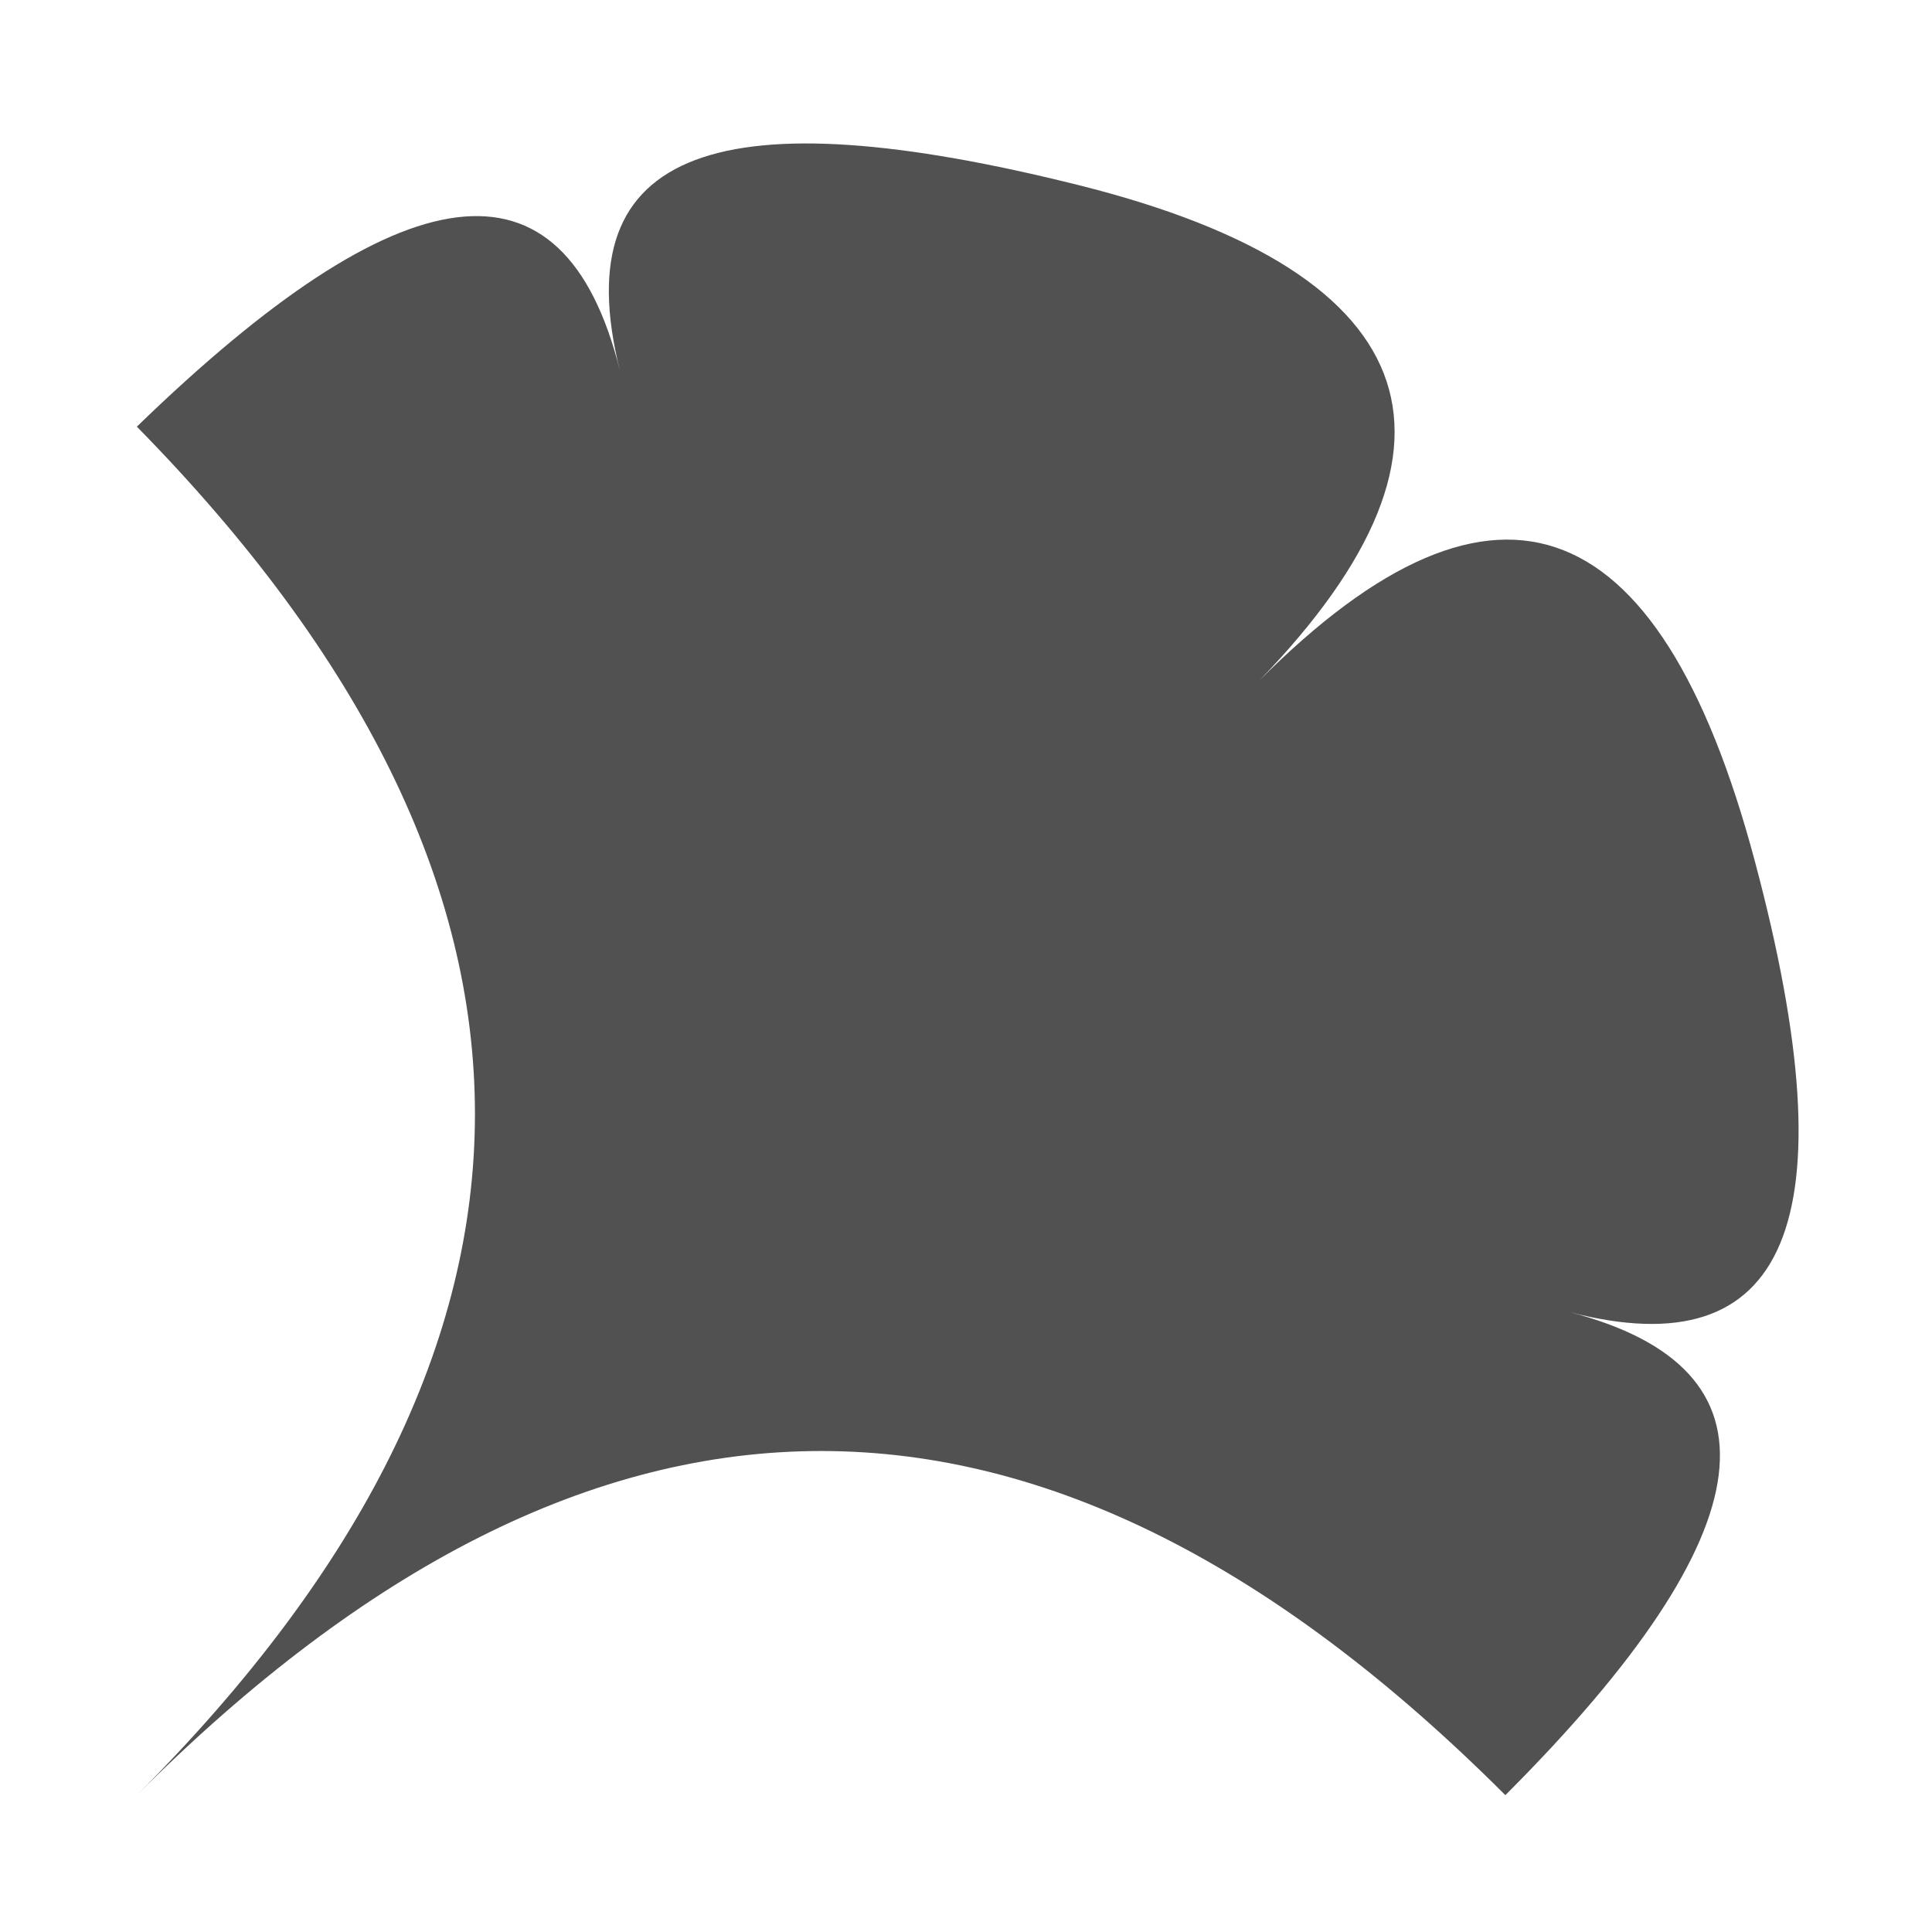
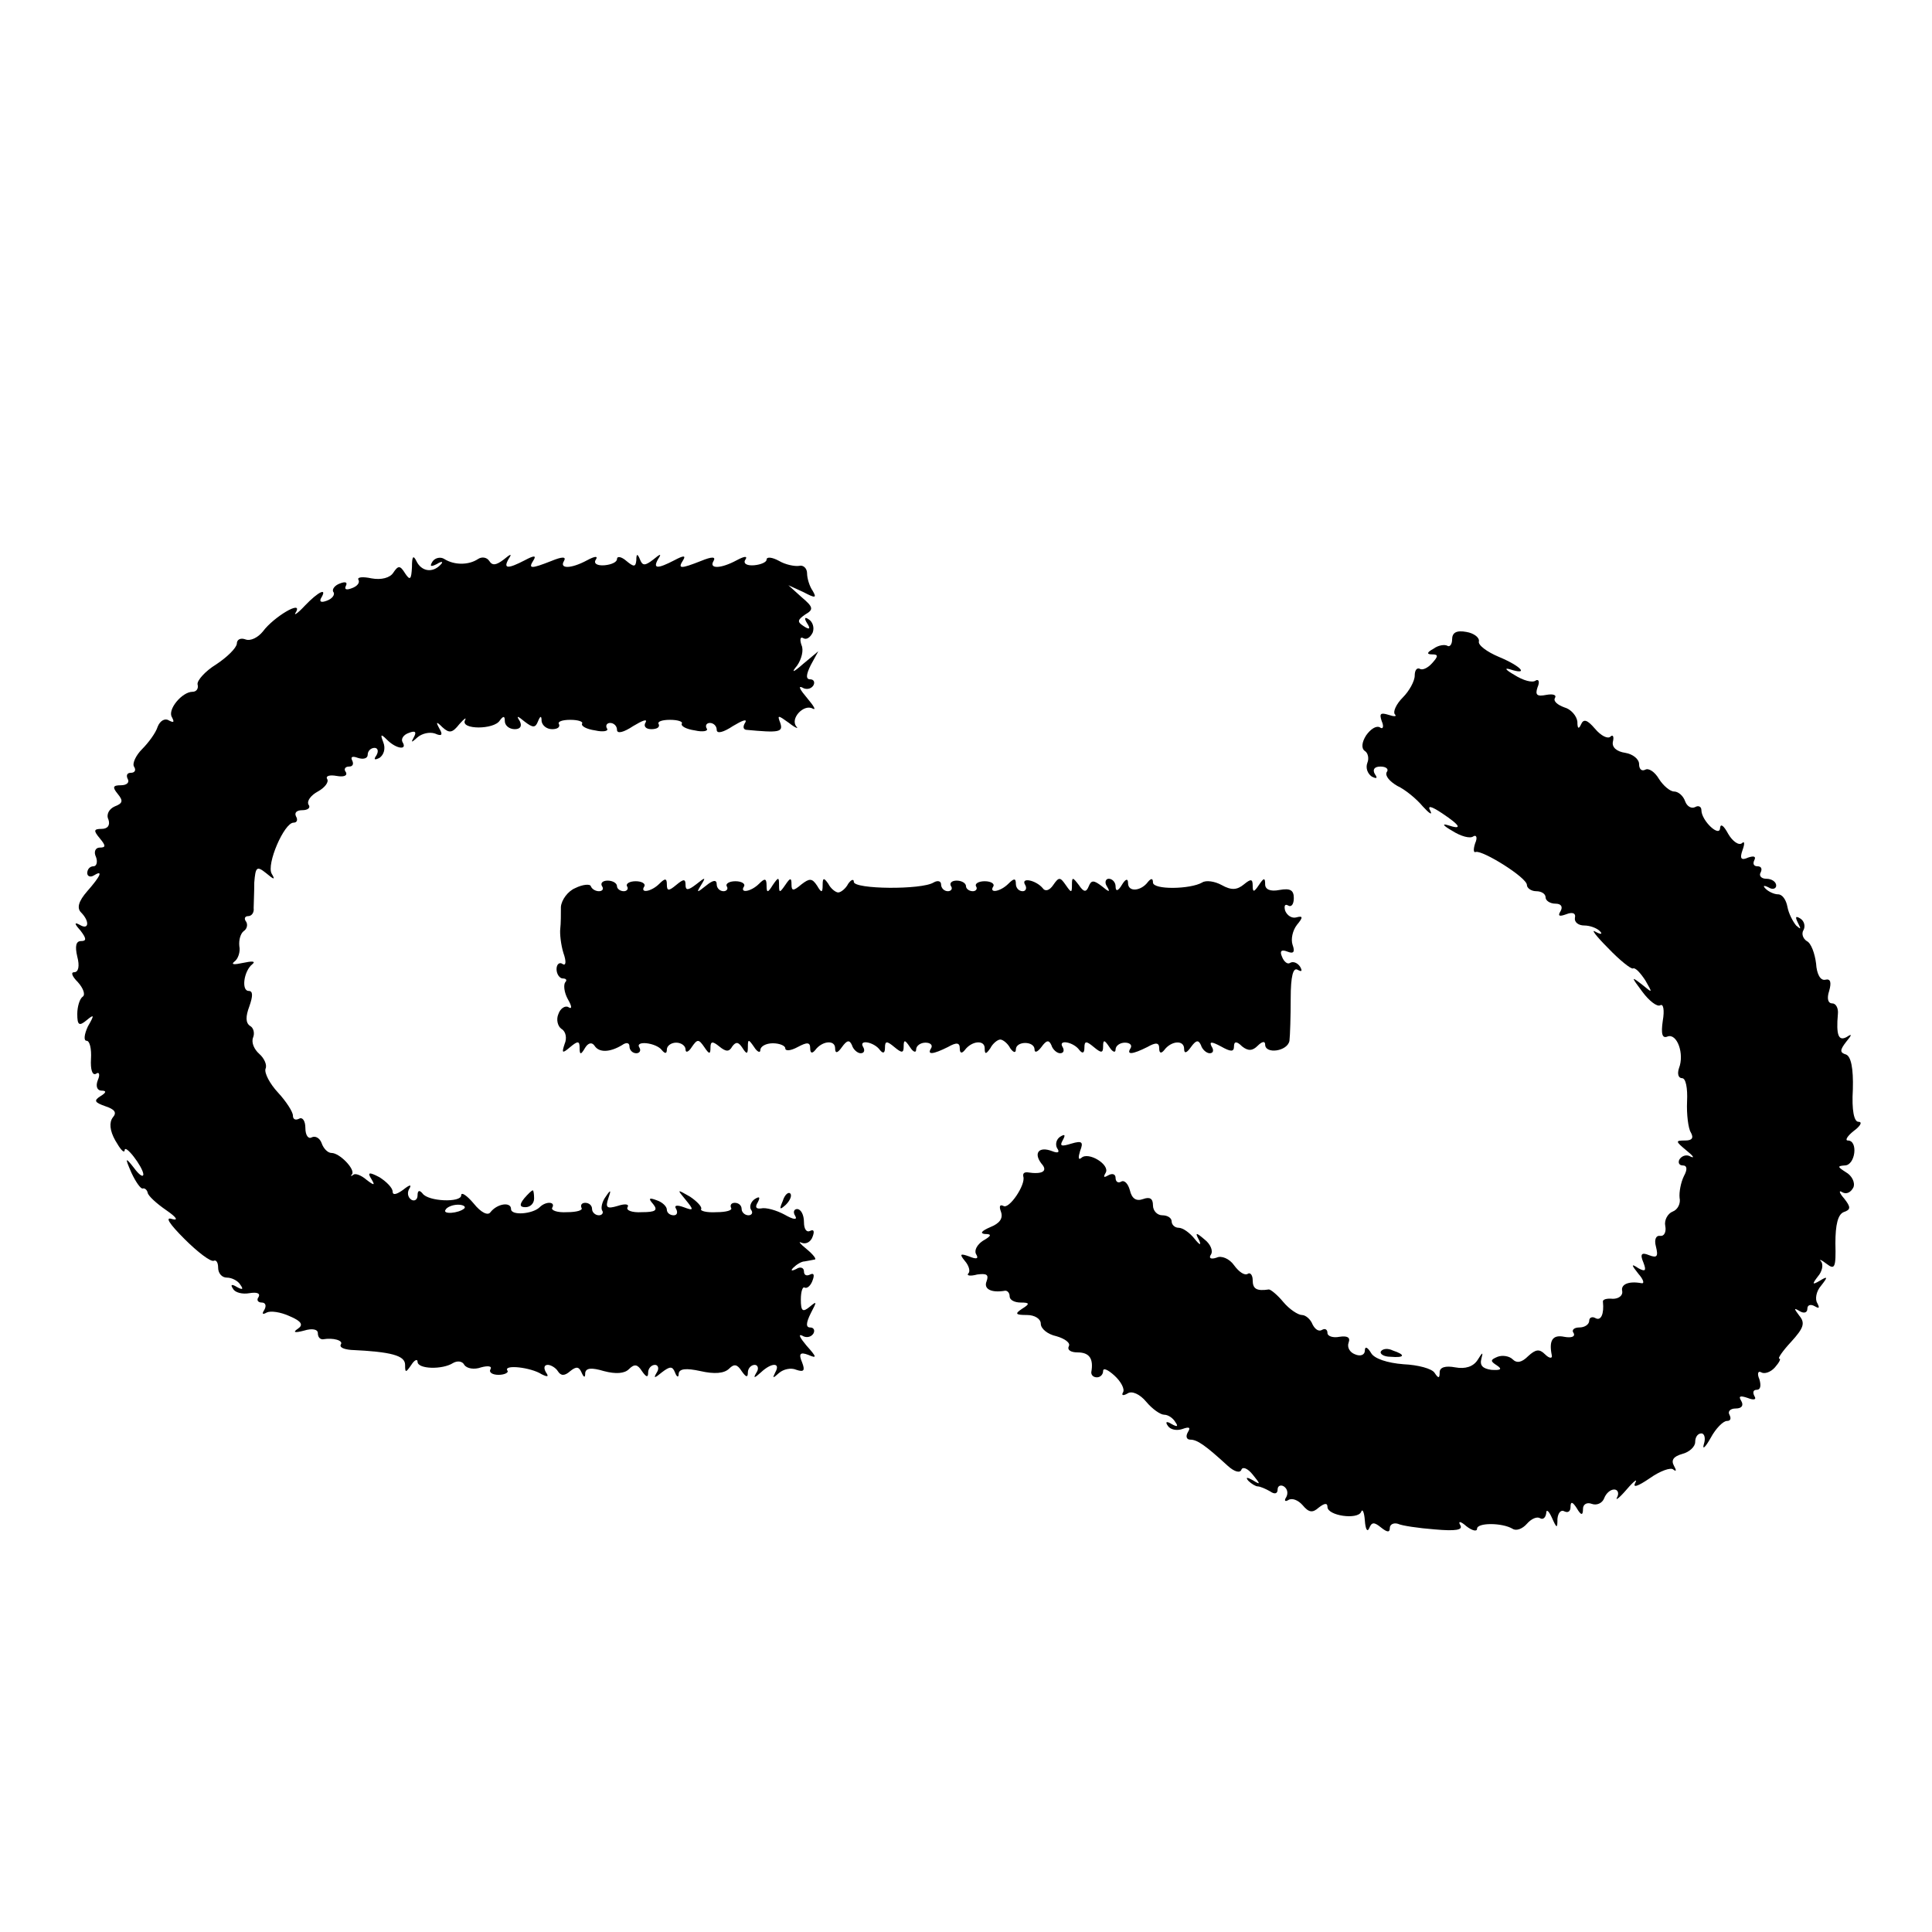
- <svg xmlns="http://www.w3.org/2000/svg" version="1.1" x="0px" y="0px" width="24px" height="24px" viewBox="0 0 24 24">
-   <style type="text/css">
- 	.st0{fill:#515151;}
- </style>
-   <path class="st0" d="M1.7,22.3c5.7-5.7,11.3-5.7,17,0c3.3-3.3,3.5-5.3,0.8-6c2.7,0.7,3.5-1.1,2.3-5.6s-3.3-5.2-6.3-2.1  c3-3,2.3-5.2-2.1-6.3S7,1.8,7.7,4.6C7,1.8,5,2.1,1.7,5.3C7.3,11,7.3,16.7,1.7,22.3" />
+ <svg xmlns="http://www.w3.org/2000/svg" version="1.0" width="310pt" height="310pt" viewBox="0 0 310 310" preserveAspectRatio="xMidYMid meet">
+   <g transform="translate(0,310) scale(0.1,-0.1)" fill="#000000" stroke="none">
+     <path d="M661 2190 c-1 -20 -3 -22 -11 -10 -8 13 -11 13 -19 1 -5 -8 -19 -12 -35 -9 -14 3 -23 2 -21 -2 3 -5 -2 -11 -11 -14 -8 -3 -12 -2 -9 4 3 6 -1 7 -9 4 -9 -3 -14 -10 -11 -14 3 -4 -2 -11 -11 -14 -8 -3 -12 -2 -9 4 11 18 -4 11 -26 -12 -12 -13 -19 -17 -14 -10 11 20 -36 -8 -53 -31 -8 -10 -20 -16 -28 -13 -8 3 -14 0 -14 -7 -1 -7 -15 -21 -33 -33 -18 -11 -31 -26 -30 -32 2 -7 -2 -12 -8 -12 -17 0 -41 -29 -33 -41 4 -8 3 -9 -5 -5 -6 4 -14 0 -18 -10 -3 -10 -15 -26 -25 -36 -10 -10 -16 -23 -13 -28 4 -6 1 -10 -5 -10 -6 0 -8 -4 -5 -10 3 -5 -1 -10 -11 -10 -13 0 -14 -3 -5 -14 9 -11 8 -15 -5 -20 -9 -4 -14 -13 -10 -21 3 -9 -1 -15 -11 -15 -13 0 -13 -3 -3 -15 10 -12 10 -15 0 -15 -7 0 -10 -7 -6 -15 3 -8 1 -15 -4 -15 -6 0 -10 -5 -10 -11 0 -5 5 -7 10 -4 16 10 12 0 -10 -25 -14 -16 -17 -27 -10 -34 14 -14 13 -29 -2 -20 -9 5 -9 2 1 -9 10 -13 10 -17 1 -17 -8 0 -10 -8 -6 -25 4 -15 2 -25 -5 -25 -6 0 -3 -7 6 -16 9 -10 12 -20 8 -23 -5 -3 -9 -16 -9 -28 0 -18 3 -20 15 -10 12 10 13 9 2 -10 -6 -13 -7 -23 -2 -23 5 0 8 -13 7 -29 -1 -17 2 -27 8 -24 5 4 7 -1 3 -10 -4 -10 -1 -17 6 -17 8 0 8 -3 -2 -9 -11 -7 -9 -10 8 -16 15 -5 19 -10 12 -18 -6 -8 -5 -21 4 -37 8 -14 14 -21 15 -16 0 12 29 -26 30 -38 0 -6 -7 -1 -15 10 -14 18 -15 17 -4 -8 7 -15 15 -26 18 -25 3 1 7 -2 8 -7 1 -5 14 -17 30 -28 16 -11 20 -17 9 -14 -12 4 -4 -8 20 -32 21 -21 42 -37 47 -35 4 2 7 -3 7 -11 0 -9 6 -16 14 -16 8 0 18 -5 22 -12 5 -7 3 -8 -6 -3 -8 5 -11 4 -6 -3 3 -6 15 -9 26 -7 12 2 18 0 15 -6 -4 -5 -1 -9 5 -9 6 0 8 -5 4 -12 -4 -6 -3 -8 4 -4 6 3 22 1 37 -6 19 -8 22 -14 13 -20 -9 -6 -5 -7 10 -3 13 4 22 2 22 -4 0 -6 3 -10 8 -10 17 3 33 -2 29 -8 -3 -5 5 -8 16 -9 65 -3 87 -9 87 -24 0 -13 1 -13 10 0 5 8 10 10 10 5 0 -12 40 -13 57 -2 7 4 15 3 18 -3 4 -6 16 -8 27 -4 11 3 18 2 15 -3 -3 -5 3 -9 13 -9 10 0 17 4 14 7 -6 10 38 5 55 -6 10 -5 12 -4 7 3 -4 7 -3 12 3 12 5 0 13 -5 16 -10 5 -8 11 -8 20 0 10 8 14 7 18 -2 4 -9 6 -9 6 -1 1 8 10 9 30 3 19 -5 33 -4 40 3 9 9 14 8 21 -3 7 -10 10 -11 10 -2 0 6 5 12 11 12 5 0 7 -6 3 -12 -6 -10 -4 -10 8 0 13 10 17 10 21 0 3 -8 6 -9 6 -2 1 8 12 9 35 4 22 -5 38 -4 46 4 8 8 13 7 20 -4 7 -10 10 -11 10 -2 0 6 5 12 11 12 5 0 7 -6 3 -12 -6 -10 -4 -10 7 0 17 16 32 16 23 0 -5 -10 -4 -10 6 -1 7 6 19 9 28 5 12 -4 14 -1 9 12 -6 14 -3 17 10 12 14 -6 14 -4 -3 15 -10 12 -14 19 -7 16 6 -4 14 -3 18 3 3 5 1 10 -5 10 -7 0 -7 7 1 23 10 19 10 20 -2 10 -11 -9 -14 -7 -14 12 0 13 3 21 6 19 4 -2 10 3 13 12 3 8 2 12 -4 9 -6 -3 -10 -1 -10 5 0 6 -6 8 -12 4 -8 -4 -10 -3 -5 2 5 5 13 10 18 10 5 1 12 2 16 3 4 0 -2 8 -13 17 -10 8 -14 13 -8 10 7 -3 15 1 18 10 3 8 2 12 -4 9 -6 -3 -10 3 -10 14 0 12 -5 21 -11 21 -5 0 -7 -5 -3 -11 4 -7 -3 -6 -17 2 -13 7 -30 12 -38 10 -8 -1 -10 2 -5 10 4 8 3 10 -5 5 -6 -4 -9 -12 -6 -17 4 -5 1 -9 -4 -9 -6 0 -11 5 -11 10 0 6 -5 10 -11 10 -5 0 -8 -3 -6 -8 3 -4 -8 -7 -23 -7 -16 -1 -27 2 -25 5 2 3 -6 12 -18 20 -21 12 -21 12 -7 -5 14 -17 13 -18 -3 -12 -11 4 -16 3 -12 -3 3 -6 1 -10 -4 -10 -6 0 -11 4 -11 9 0 5 -7 12 -16 15 -13 5 -14 3 -6 -6 8 -10 4 -13 -18 -13 -16 -1 -26 3 -23 8 3 5 -4 6 -16 2 -17 -5 -20 -3 -15 12 5 14 4 15 -4 3 -6 -8 -8 -18 -6 -22 3 -4 0 -8 -5 -8 -6 0 -11 5 -11 10 0 6 -5 10 -11 10 -5 0 -8 -3 -6 -8 3 -4 -8 -7 -23 -7 -16 -1 -26 3 -24 7 6 10 -10 11 -20 1 -11 -11 -46 -14 -46 -3 0 12 -22 9 -33 -5 -4 -6 -15 -1 -27 14 -11 13 -20 19 -20 13 0 -12 -53 -10 -62 3 -5 6 -8 5 -8 -3 0 -7 -5 -10 -10 -7 -6 4 -7 12 -3 18 4 7 0 6 -10 -2 -11 -8 -17 -9 -17 -3 0 6 -10 16 -21 23 -17 9 -20 8 -13 -3 6 -10 5 -11 -8 -1 -8 7 -18 11 -21 8 -4 -3 -5 -2 -2 1 5 8 -20 34 -33 34 -6 0 -13 7 -16 16 -3 8 -10 12 -16 9 -5 -3 -10 3 -10 15 0 12 -5 18 -10 15 -6 -3 -10 -1 -10 5 0 6 -11 23 -24 37 -13 14 -22 31 -20 38 3 6 -2 17 -10 24 -8 7 -13 18 -10 26 3 7 1 16 -5 19 -7 5 -7 15 -1 31 6 17 6 25 -1 25 -12 0 -8 32 6 43 6 5 -1 5 -15 2 -14 -3 -20 -3 -14 2 6 4 10 16 8 25 -1 10 2 20 7 24 5 3 7 10 4 15 -4 5 -2 9 3 9 6 0 10 6 9 13 0 6 1 25 1 41 2 25 4 27 19 15 13 -11 15 -11 9 -1 -9 15 20 82 35 82 6 0 7 5 4 10 -3 6 1 10 10 10 9 0 14 4 10 9 -3 6 4 15 15 21 11 6 18 15 15 20 -3 5 4 7 15 5 11 -2 18 0 15 6 -4 5 -1 9 5 9 6 0 8 4 5 10 -3 6 1 7 9 4 9 -3 16 -1 16 5 0 6 5 11 11 11 5 0 7 -5 3 -12 -5 -7 -3 -8 5 -4 7 5 10 15 6 25 -5 13 -4 14 6 4 15 -15 33 -17 25 -4 -3 5 1 12 10 15 10 4 13 2 8 -7 -5 -9 -4 -9 6 0 7 6 19 9 28 6 11 -5 13 -2 7 8 -6 11 -5 12 5 2 11 -10 16 -9 27 5 8 9 12 12 9 6 -7 -15 47 -15 56 0 6 8 8 7 8 -1 0 -7 7 -13 16 -13 9 0 12 5 8 13 -6 9 -4 9 8 -1 13 -10 17 -10 21 0 4 10 6 10 6 1 1 -7 8 -13 17 -13 8 0 13 3 11 8 -3 4 5 7 18 7 13 0 21 -3 19 -6 -2 -4 7 -9 21 -11 13 -3 22 -1 19 3 -3 5 0 9 5 9 6 0 11 -5 11 -11 0 -7 11 -4 26 6 15 9 23 12 20 6 -4 -6 0 -11 9 -11 9 0 14 3 12 8 -3 4 5 7 18 7 13 0 21 -3 19 -6 -2 -4 7 -9 21 -11 13 -3 22 -1 19 3 -3 5 0 9 5 9 6 0 11 -5 11 -11 0 -7 11 -4 26 6 15 9 23 12 20 6 -4 -6 -4 -11 1 -12 53 -5 60 -4 55 11 -5 13 -4 13 14 0 10 -8 16 -10 12 -6 -11 13 12 37 26 29 6 -3 2 4 -9 17 -11 13 -15 20 -8 17 6 -4 14 -3 18 3 3 5 1 10 -5 10 -7 0 -7 7 1 23 l12 22 -24 -20 c-17 -15 -20 -15 -10 -3 7 10 11 25 7 33 -3 9 -2 14 3 11 5 -3 11 1 15 9 3 8 0 17 -6 21 -7 5 -8 2 -3 -6 6 -9 4 -11 -5 -5 -11 7 -11 10 2 19 14 8 13 12 -6 28 l-21 19 24 -11 c19 -10 22 -10 15 2 -5 7 -9 20 -9 28 0 8 -6 14 -13 12 -7 -1 -22 2 -32 8 -11 6 -20 7 -20 2 0 -4 -9 -8 -20 -9 -12 -1 -18 3 -14 9 4 6 -1 6 -14 -1 -26 -14 -45 -14 -37 -1 4 7 -3 7 -20 0 -33 -13 -38 -13 -29 1 5 8 1 8 -14 0 -27 -14 -35 -14 -26 2 6 9 4 9 -8 -1 -13 -10 -17 -10 -21 0 -4 10 -6 10 -6 -1 -1 -11 -4 -11 -16 -1 -8 7 -15 8 -15 3 0 -5 -9 -9 -20 -10 -12 -1 -18 3 -14 9 4 6 -1 6 -14 -1 -26 -14 -45 -14 -37 -1 4 7 -3 7 -20 0 -33 -13 -38 -13 -29 1 5 8 1 8 -14 0 -27 -14 -35 -14 -26 2 6 9 4 9 -8 -1 -12 -9 -18 -10 -23 -2 -4 6 -12 7 -18 3 -15 -10 -38 -10 -54 0 -6 4 -15 2 -19 -4 -5 -8 -3 -9 7 -4 8 5 11 4 6 -1 -13 -14 -31 -11 -39 6 -5 10 -7 7 -7 -10z m84 -1029 c-9 -8 -36 -10 -30 -2 2 4 11 8 20 8 8 0 13 -3 10 -6z" />
+     <path d="M2330 2074 c0 -8 -4 -13 -8 -10 -4 2 -14 1 -22 -5 -11 -6 -11 -9 -2 -9 10 0 10 -3 0 -14 -7 -8 -16 -12 -20 -9 -5 2 -8 -3 -8 -11 0 -9 -9 -25 -19 -35 -11 -11 -16 -23 -13 -27 4 -4 -1 -4 -10 -1 -13 4 -15 2 -11 -10 4 -9 2 -14 -3 -10 -6 3 -15 -3 -22 -13 -7 -11 -8 -21 -2 -25 5 -3 7 -12 4 -19 -3 -8 0 -17 7 -22 8 -4 10 -3 5 4 -4 7 -1 12 9 12 9 0 14 -4 10 -9 -3 -6 5 -15 17 -22 13 -6 31 -21 41 -33 10 -11 16 -15 12 -7 -5 9 1 8 19 -4 30 -20 33 -27 9 -19 -10 3 -7 -1 7 -9 14 -9 29 -13 34 -9 5 3 7 -2 3 -11 -3 -9 -3 -16 1 -14 11 3 82 -41 82 -53 0 -5 7 -10 15 -10 8 0 15 -4 15 -10 0 -5 7 -10 16 -10 9 0 12 -5 8 -12 -5 -8 -2 -9 9 -5 10 4 16 2 14 -6 -1 -7 6 -12 15 -12 9 0 20 -4 25 -9 5 -5 2 -6 -7 -1 -8 5 1 -7 20 -26 19 -20 37 -34 40 -33 4 2 12 -7 20 -19 12 -21 12 -21 -5 -7 -18 14 -18 13 0 -11 11 -15 24 -25 29 -22 5 3 7 -8 4 -25 -3 -21 -1 -29 8 -25 15 5 27 -28 18 -51 -3 -9 -1 -16 5 -16 6 0 9 -16 8 -37 -1 -21 2 -44 6 -50 5 -9 2 -13 -9 -13 -16 0 -16 -1 2 -16 10 -8 14 -13 7 -10 -6 4 -14 2 -18 -4 -3 -5 -1 -10 5 -10 7 0 8 -6 2 -17 -5 -10 -8 -26 -7 -35 2 -9 -3 -19 -11 -22 -8 -3 -14 -14 -12 -23 2 -10 -2 -17 -8 -16 -7 1 -10 -6 -7 -17 4 -16 2 -19 -11 -14 -12 5 -15 2 -9 -12 5 -13 3 -15 -8 -9 -12 8 -12 6 0 -9 8 -9 10 -16 5 -15 -21 4 -34 -2 -31 -13 1 -7 -6 -12 -15 -12 -10 1 -17 -1 -16 -5 2 -19 -3 -31 -12 -26 -5 3 -10 1 -10 -4 0 -6 -7 -11 -16 -11 -8 0 -13 -4 -9 -9 3 -6 -4 -8 -15 -6 -19 4 -25 -6 -20 -30 1 -5 -4 -5 -11 2 -9 9 -15 8 -27 -3 -10 -10 -18 -12 -25 -5 -5 5 -16 7 -24 4 -12 -5 -12 -7 -1 -14 9 -6 6 -8 -9 -7 -14 2 -19 7 -16 18 3 11 2 11 -6 -2 -7 -11 -20 -15 -36 -12 -16 3 -25 0 -25 -8 0 -10 -2 -10 -8 -1 -4 7 -27 13 -50 14 -26 2 -47 9 -52 18 -6 10 -10 11 -10 4 0 -7 -7 -10 -16 -6 -8 3 -13 11 -10 19 3 8 -2 11 -15 9 -10 -2 -19 1 -19 6 0 6 -4 8 -9 5 -5 -3 -11 1 -15 9 -3 8 -11 15 -17 15 -6 0 -20 9 -30 21 -9 11 -20 20 -23 20 -20 -3 -26 1 -26 15 0 8 -4 13 -8 10 -5 -3 -14 3 -22 14 -7 10 -20 16 -28 12 -9 -3 -13 -1 -9 5 4 6 -1 17 -10 24 -14 12 -16 12 -9 -1 4 -9 1 -8 -7 2 -8 10 -19 18 -26 18 -6 0 -11 5 -11 10 0 6 -7 10 -15 10 -8 0 -15 7 -15 16 0 11 -5 14 -16 10 -11 -4 -18 1 -21 14 -3 11 -9 17 -14 14 -5 -3 -9 0 -9 6 0 6 -5 8 -12 4 -7 -4 -8 -3 -4 4 8 13 -28 35 -39 24 -5 -4 -5 1 -2 11 6 15 3 17 -14 12 -16 -5 -19 -4 -14 5 5 9 4 11 -4 6 -6 -4 -8 -12 -5 -18 5 -7 2 -9 -8 -5 -21 8 -30 -3 -17 -20 11 -12 2 -18 -23 -14 -5 0 -7 -2 -6 -7 4 -13 -23 -53 -32 -47 -6 3 -7 -1 -4 -9 4 -11 -2 -19 -17 -25 -14 -6 -17 -10 -9 -11 12 0 11 -3 -3 -11 -9 -6 -14 -15 -11 -21 5 -8 1 -9 -11 -4 -14 5 -16 4 -7 -7 7 -8 9 -17 6 -20 -4 -4 3 -5 14 -2 15 2 19 0 15 -11 -5 -12 7 -19 30 -15 4 0 7 -4 7 -9 0 -6 8 -10 18 -10 14 0 15 -2 2 -10 -12 -8 -11 -10 8 -10 12 0 22 -6 22 -14 0 -8 11 -17 25 -20 14 -4 23 -11 20 -16 -3 -6 3 -10 14 -10 19 0 26 -10 22 -32 0 -5 4 -8 9 -8 6 0 10 5 10 10 0 6 8 2 18 -7 11 -10 17 -22 14 -27 -3 -5 0 -6 7 -2 7 5 20 -1 30 -13 10 -12 23 -21 29 -21 6 0 14 -5 18 -12 5 -7 3 -8 -6 -3 -8 5 -11 4 -6 -3 4 -6 14 -8 23 -5 11 4 14 3 9 -5 -4 -7 -2 -12 4 -12 11 0 24 -9 60 -42 11 -10 20 -12 22 -6 2 5 10 2 18 -8 13 -16 13 -17 0 -9 -9 5 -12 5 -7 -1 5 -5 12 -9 15 -9 4 0 13 -4 20 -8 7 -5 12 -4 12 3 0 6 5 8 10 5 6 -4 7 -11 4 -17 -4 -6 -2 -8 3 -5 6 4 16 0 23 -8 10 -12 16 -13 26 -4 9 7 14 8 14 1 0 -14 48 -21 54 -8 2 6 5 0 6 -14 1 -14 4 -19 7 -12 4 10 8 10 19 1 10 -8 14 -8 14 -1 0 6 6 9 13 7 6 -3 33 -7 59 -9 34 -3 46 -1 41 7 -4 7 1 6 10 -2 9 -7 17 -9 17 -4 0 10 40 10 57 0 6 -4 16 0 23 8 7 8 16 12 21 9 5 -3 9 1 10 8 0 7 4 4 9 -7 8 -18 9 -18 9 -2 1 10 6 15 11 12 6 -3 10 0 10 7 0 9 3 9 10 -2 7 -12 10 -12 10 -1 0 7 6 11 14 8 8 -3 17 1 20 9 3 8 10 14 16 14 6 0 8 -6 5 -12 -4 -7 3 -2 15 12 12 14 18 18 14 11 -5 -9 4 -6 23 7 17 12 34 18 38 14 5 -4 5 -1 1 6 -5 9 -1 15 13 19 12 3 21 12 21 19 0 8 4 14 10 14 5 0 7 -8 4 -17 -3 -10 2 -6 11 10 8 15 20 27 26 27 6 0 7 4 4 10 -3 5 1 10 10 10 10 0 13 5 9 12 -5 8 -2 9 10 5 10 -4 15 -3 11 3 -3 6 -2 10 4 10 6 0 7 7 4 17 -4 9 -2 14 3 11 5 -3 15 0 22 8 7 8 10 14 7 14 -3 0 5 12 19 27 20 22 23 30 13 42 -9 12 -9 13 1 7 7 -4 12 -2 12 4 0 6 5 8 12 4 7 -4 8 -3 4 5 -4 6 -2 19 6 28 11 14 11 16 -2 8 -12 -7 -13 -6 -3 7 7 8 9 19 5 24 -4 4 0 3 9 -4 13 -10 15 -6 14 33 0 30 4 46 13 50 12 4 12 8 1 22 -8 9 -9 14 -3 10 7 -4 14 0 18 8 3 8 -3 19 -12 24 -14 9 -14 10 -2 11 17 0 22 40 5 40 -5 0 -1 7 9 15 11 8 15 15 8 15 -7 0 -11 18 -9 52 1 34 -3 53 -11 56 -10 3 -10 7 0 20 10 12 10 14 1 8 -13 -7 -17 3 -14 37 1 9 -3 17 -9 17 -7 0 -9 8 -5 20 4 14 2 20 -6 18 -8 -2 -14 9 -15 26 -2 16 -8 33 -15 36 -6 4 -9 12 -5 18 3 6 1 14 -5 18 -8 5 -9 3 -4 -7 5 -10 5 -11 -3 -4 -5 6 -12 19 -14 30 -2 11 -8 20 -15 20 -6 0 -15 4 -20 9 -5 5 -3 6 5 2 6 -4 12 -2 12 3 0 6 -7 11 -16 11 -8 0 -12 5 -9 10 3 6 1 10 -5 10 -6 0 -8 4 -5 10 3 6 -1 7 -10 4 -11 -5 -14 -2 -9 12 4 11 3 15 -1 11 -5 -4 -15 3 -22 15 -7 13 -12 17 -13 10 0 -17 -30 11 -30 28 0 6 -5 8 -10 5 -6 -3 -13 1 -16 9 -3 9 -11 16 -18 16 -6 0 -17 9 -24 20 -7 12 -17 18 -22 15 -6 -3 -10 1 -10 9 0 8 -10 16 -22 18 -14 2 -22 9 -20 18 2 8 0 12 -4 8 -4 -4 -15 1 -25 13 -12 14 -18 16 -22 7 -4 -9 -6 -7 -6 4 -1 9 -10 20 -21 23 -11 4 -18 10 -15 15 3 5 -3 7 -14 5 -15 -3 -18 0 -14 12 4 9 2 14 -3 11 -5 -4 -20 0 -34 9 -14 8 -17 12 -7 9 31 -10 18 5 -18 20 -19 8 -34 19 -32 25 1 6 -8 13 -20 15 -16 3 -23 -1 -23 -12z" />
+     <path d="M923 1675 c-12 -5 -22 -19 -23 -30 0 -11 0 -27 -1 -35 -1 -8 1 -26 5 -39 5 -14 4 -21 -1 -18 -5 4 -10 0 -10 -8 0 -8 5 -15 10 -15 6 0 7 -3 4 -6 -3 -4 -2 -16 4 -27 7 -12 7 -17 1 -13 -5 3 -13 -2 -16 -11 -4 -9 -1 -20 5 -24 7 -4 9 -15 5 -24 -5 -15 -4 -16 9 -5 12 10 15 10 15 -1 0 -12 2 -12 9 0 5 8 11 9 15 3 7 -11 24 -11 44 1 7 5 12 4 12 -2 0 -6 5 -11 11 -11 5 0 8 4 5 9 -8 12 27 8 36 -4 5 -6 8 -6 8 1 0 6 7 11 15 11 8 0 15 -5 15 -11 0 -6 5 -4 10 4 9 13 11 13 20 0 8 -12 10 -12 10 -1 0 10 3 11 14 2 11 -9 16 -9 21 0 6 8 10 7 16 -2 7 -11 9 -11 9 1 0 13 1 13 10 0 5 -8 10 -10 10 -5 0 6 9 11 20 11 11 0 20 -4 20 -8 0 -5 9 -4 20 2 15 8 20 8 20 -2 0 -8 3 -9 8 -3 11 15 32 17 32 3 0 -9 4 -8 11 2 8 11 12 12 16 3 2 -7 9 -13 14 -13 6 0 7 5 4 10 -8 13 18 8 27 -5 5 -6 8 -5 8 4 0 11 3 11 15 1 12 -10 15 -10 15 1 0 11 2 11 10 -1 5 -8 10 -10 10 -4 0 6 7 11 15 11 8 0 12 -4 9 -9 -7 -11 3 -10 27 2 14 8 19 7 19 -2 0 -8 3 -9 8 -3 11 15 32 17 32 3 0 -10 2 -10 9 0 4 8 12 14 16 14 4 0 12 -6 16 -14 5 -7 9 -8 9 -2 0 14 30 14 30 0 0 -6 5 -4 11 4 8 11 12 12 16 3 2 -7 9 -13 14 -13 6 0 7 5 4 10 -8 13 18 8 27 -5 5 -6 8 -5 8 4 0 11 3 11 15 1 12 -10 15 -10 15 1 0 11 2 11 10 -1 5 -8 10 -10 10 -4 0 6 7 11 15 11 8 0 12 -4 9 -9 -7 -11 3 -10 27 2 14 8 19 7 19 -2 0 -8 3 -9 8 -3 11 15 32 17 32 2 0 -8 4 -7 11 3 8 11 12 12 16 3 2 -7 9 -13 14 -13 6 0 7 5 3 11 -4 8 0 8 15 0 16 -9 21 -9 21 0 0 8 4 9 13 0 10 -8 17 -7 25 1 7 7 12 8 12 2 0 -16 36 -11 39 6 1 8 2 39 2 68 0 36 4 50 11 46 7 -4 8 -2 4 5 -4 6 -11 9 -16 6 -4 -3 -10 2 -13 10 -4 9 -1 12 9 8 10 -4 12 0 8 11 -3 9 0 23 7 32 10 12 10 15 -1 12 -7 -2 -15 3 -18 11 -2 8 0 11 5 8 5 -3 9 2 9 12 0 13 -6 16 -23 13 -15 -3 -23 1 -23 9 0 11 -2 11 -10 -1 -8 -12 -10 -12 -10 -1 0 11 -3 11 -14 2 -11 -9 -20 -10 -36 -1 -11 6 -25 8 -31 4 -19 -11 -79 -12 -79 0 0 7 -3 7 -8 1 -11 -15 -32 -17 -32 -2 0 8 -4 7 -10 -3 -6 -10 -10 -11 -10 -2 0 6 -5 12 -11 12 -5 0 -7 -6 -3 -12 6 -10 4 -10 -8 0 -13 10 -17 10 -21 0 -4 -10 -8 -10 -16 2 -10 13 -11 13 -11 0 0 -13 -1 -13 -10 0 -9 13 -11 13 -20 0 -6 -9 -13 -11 -17 -5 -11 13 -36 18 -28 5 3 -5 1 -10 -4 -10 -6 0 -11 5 -11 12 0 9 -3 9 -12 0 -13 -13 -32 -16 -24 -4 2 4 -4 8 -14 8 -10 0 -16 -4 -14 -8 3 -4 0 -8 -5 -8 -6 0 -11 4 -11 8 0 5 -7 9 -15 9 -8 0 -12 -4 -9 -9 3 -4 0 -8 -5 -8 -6 0 -11 5 -11 11 0 5 -5 7 -12 3 -19 -12 -128 -11 -128 1 0 5 -4 4 -9 -3 -4 -8 -12 -14 -16 -14 -4 0 -12 6 -16 14 -7 10 -9 10 -9 -2 0 -13 -2 -13 -9 -1 -8 12 -12 12 -25 2 -13 -11 -16 -11 -16 0 0 11 -2 11 -10 -1 -9 -13 -10 -13 -10 0 0 13 -1 13 -10 0 -8 -13 -10 -13 -10 -1 0 12 -3 12 -12 3 -13 -13 -32 -16 -24 -4 2 4 -4 8 -14 8 -10 0 -16 -4 -14 -8 3 -4 0 -8 -5 -8 -6 0 -11 5 -11 11 0 8 -6 7 -17 -2 -15 -12 -16 -12 -8 1 8 13 7 13 -8 1 -13 -10 -17 -10 -17 -1 0 10 -3 10 -15 0 -12 -10 -15 -10 -15 1 0 10 -3 10 -12 1 -13 -13 -32 -16 -24 -4 2 4 -4 8 -14 8 -10 0 -16 -4 -14 -8 3 -4 0 -8 -5 -8 -6 0 -11 4 -11 8 0 5 -7 9 -15 9 -8 0 -12 -4 -9 -9 3 -4 1 -8 -5 -8 -5 0 -11 3 -13 8 -1 4 -13 3 -25 -3z" />
+     <path d="M841 1177 c-8 -10 -7 -14 2 -14 8 0 14 6 14 14 0 7 -1 13 -2 13 -2 0 -8 -6 -14 -13z" />
+     <path d="M1256 1173 c-6 -14 -5 -15 5 -6 7 7 10 15 7 18 -3 3 -9 -2 -12 -12z" />
+     <path d="M2216 932 c-3 -4 4 -9 15 -9 23 -2 25 3 4 10 -8 4 -16 3 -19 -1z" />
+   </g>
</svg>
